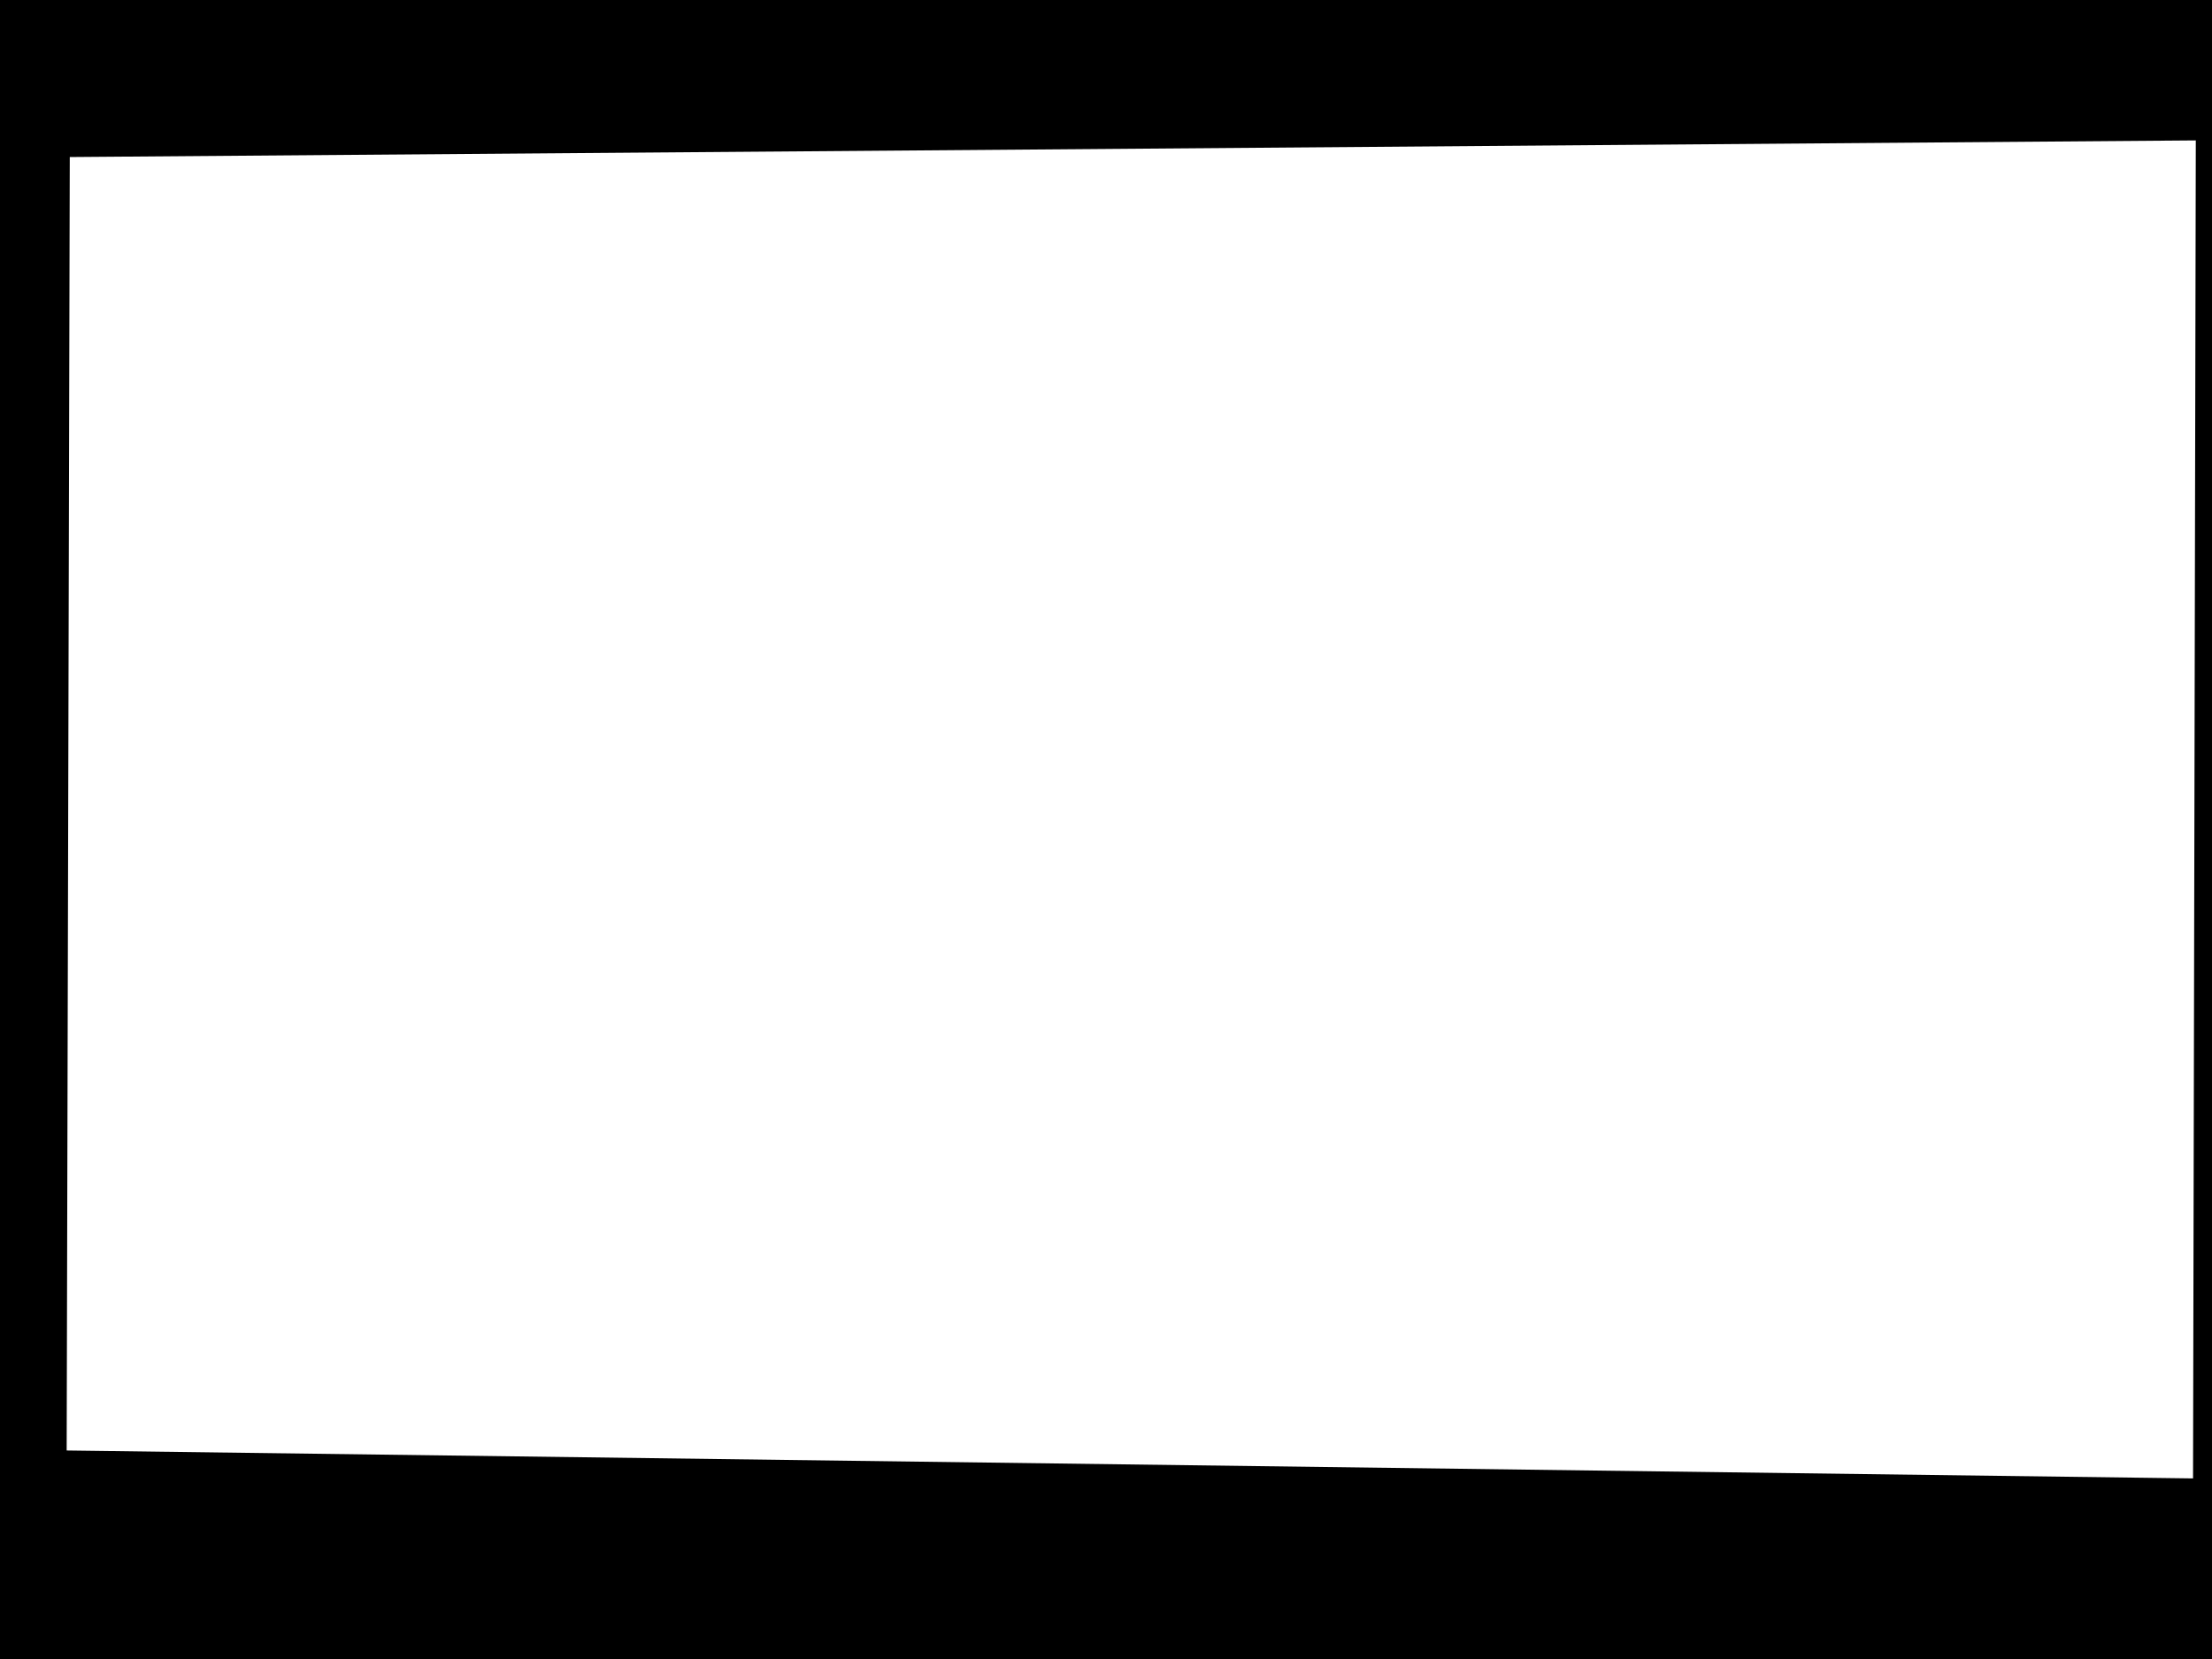
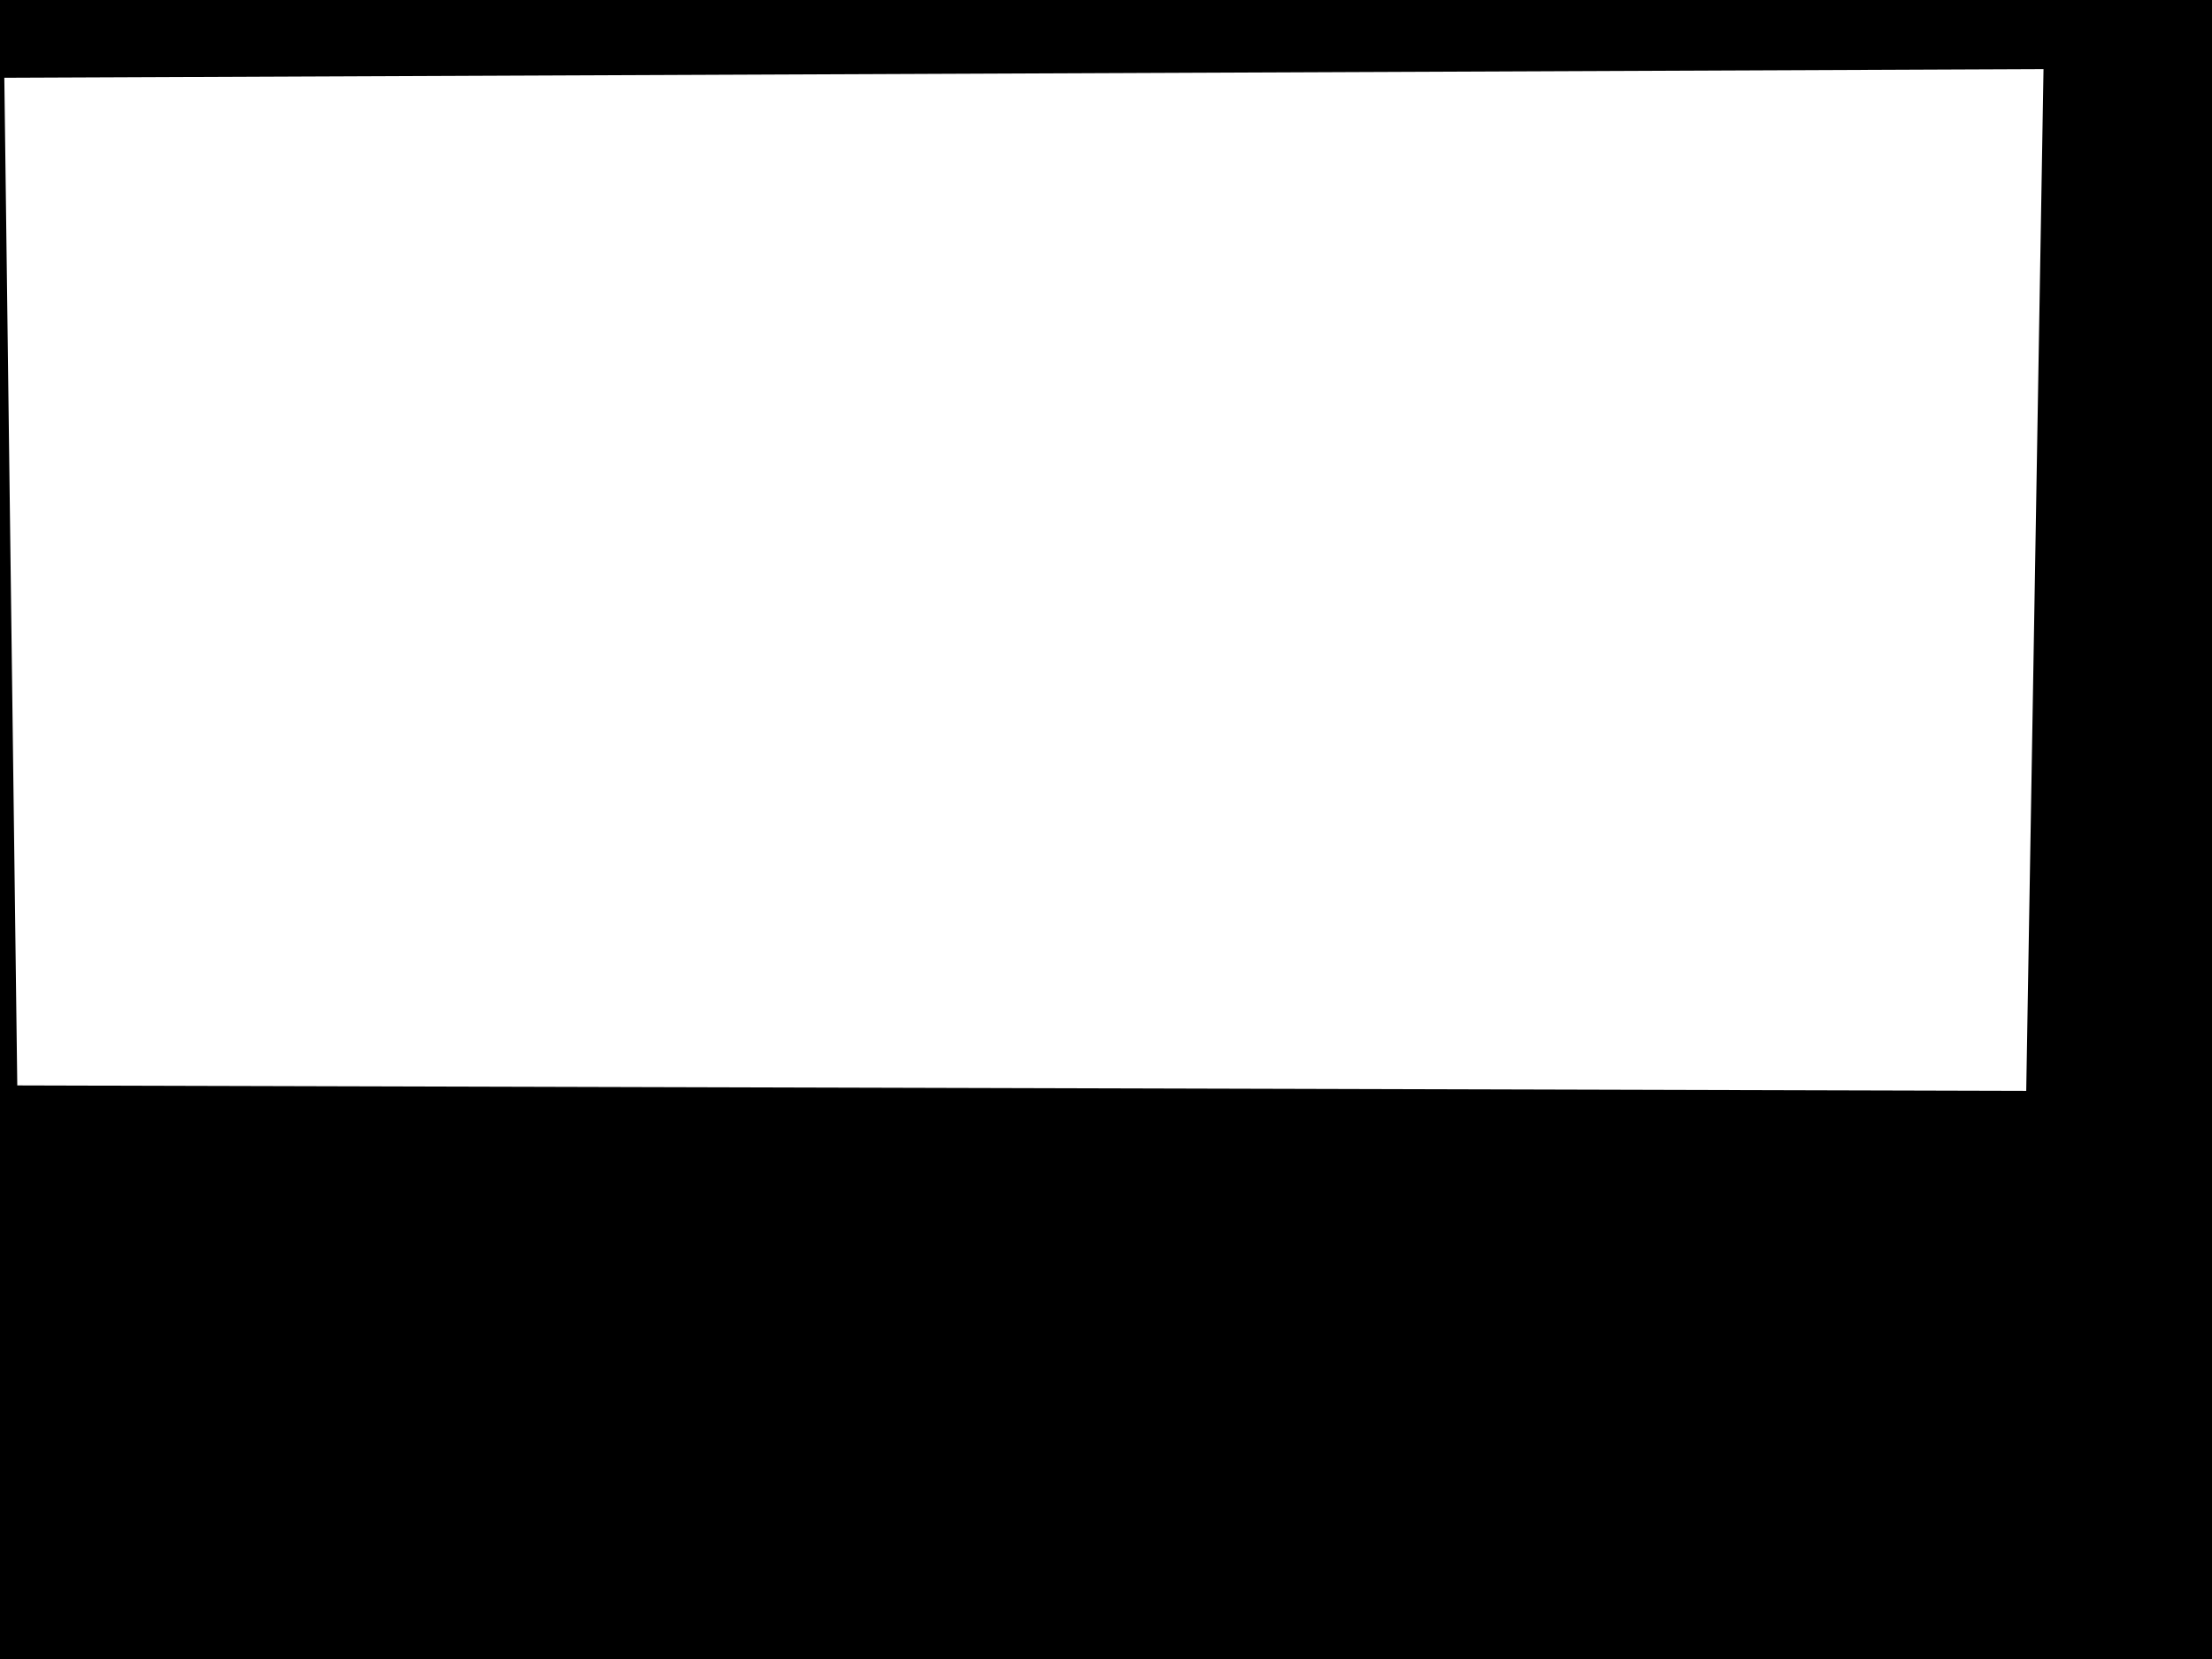
<svg xmlns="http://www.w3.org/2000/svg" version="1.1" id="Ebene_1" x="0px" y="0px" viewBox="0 0 1024 768" style="enable-background:new 0 0 1024 768;" xml:space="preserve">
  <defs id="defs3388" />
-   <path d="M 32.3,72.7 1016.5,65 1015.223,684.401 30.863,671.477 Z M -0.7,769.1 1024,768 1024,0 -0.1,0 Z" id="path3384" />
+   <path d="M 2,36 946,32 938,505 8,502.477 Z M -0.7,769.1 1024,768 1024,0 -0.1,0 Z" id="path3384" />
</svg>
